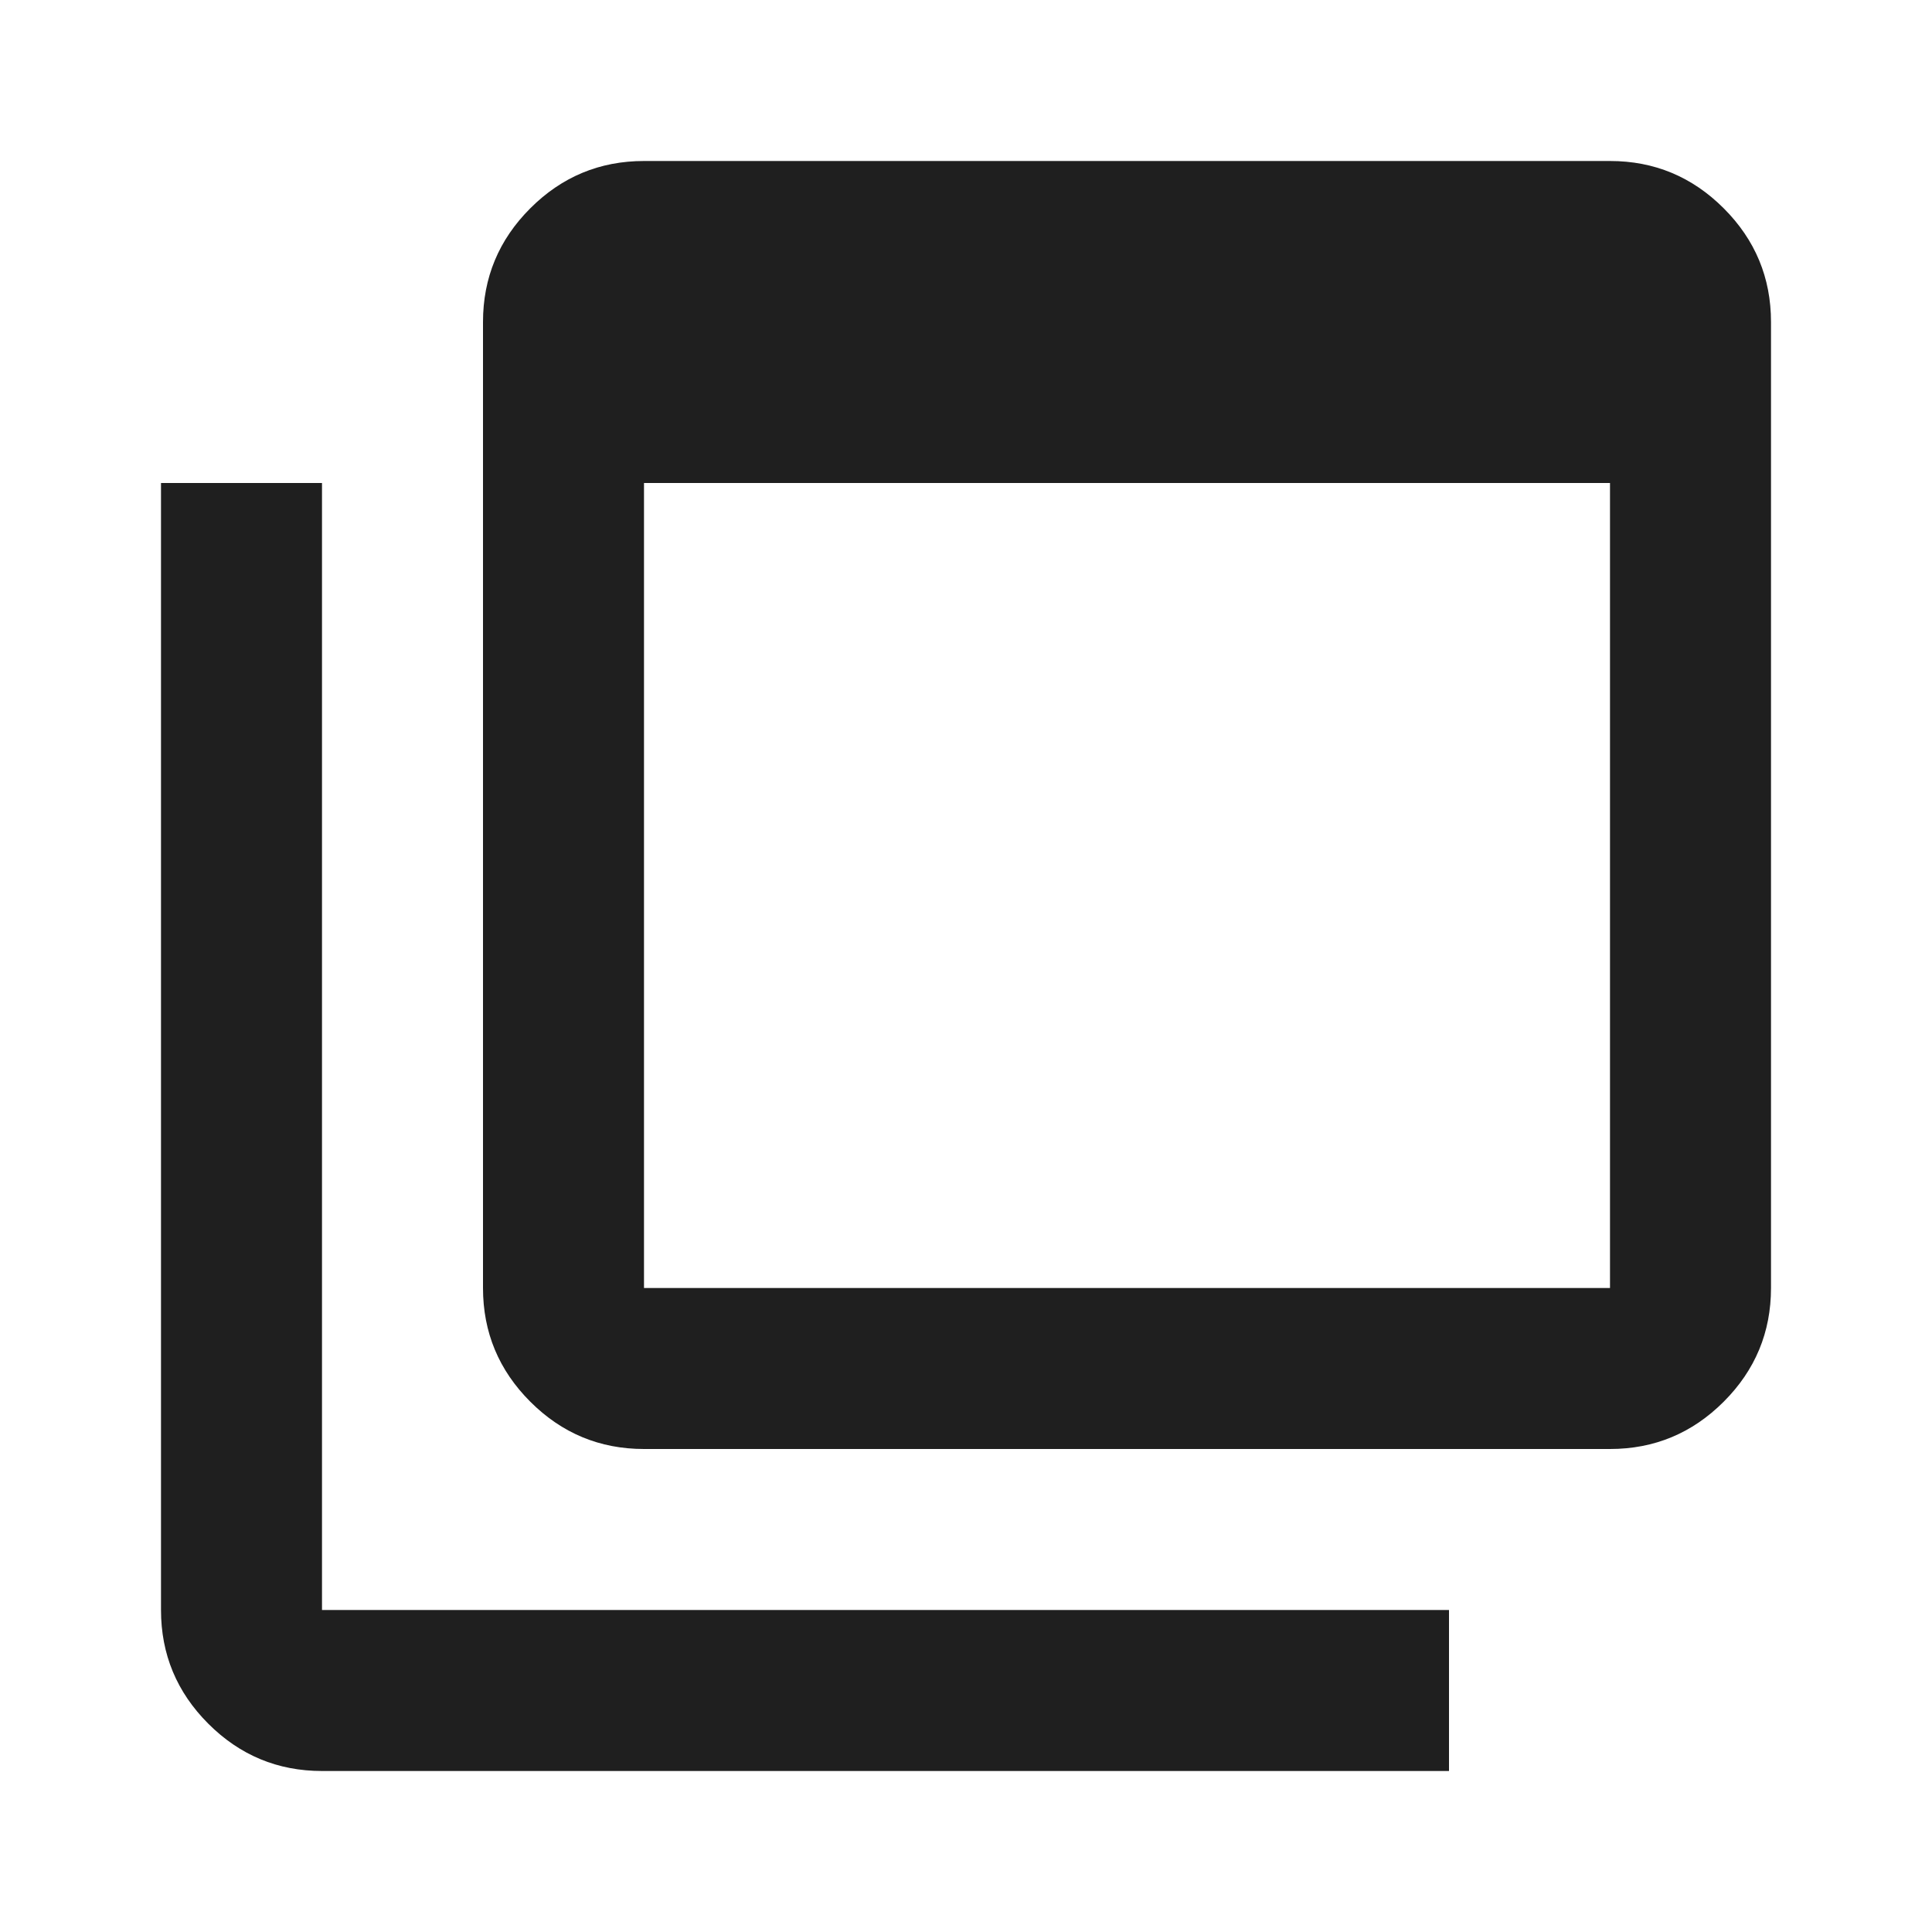
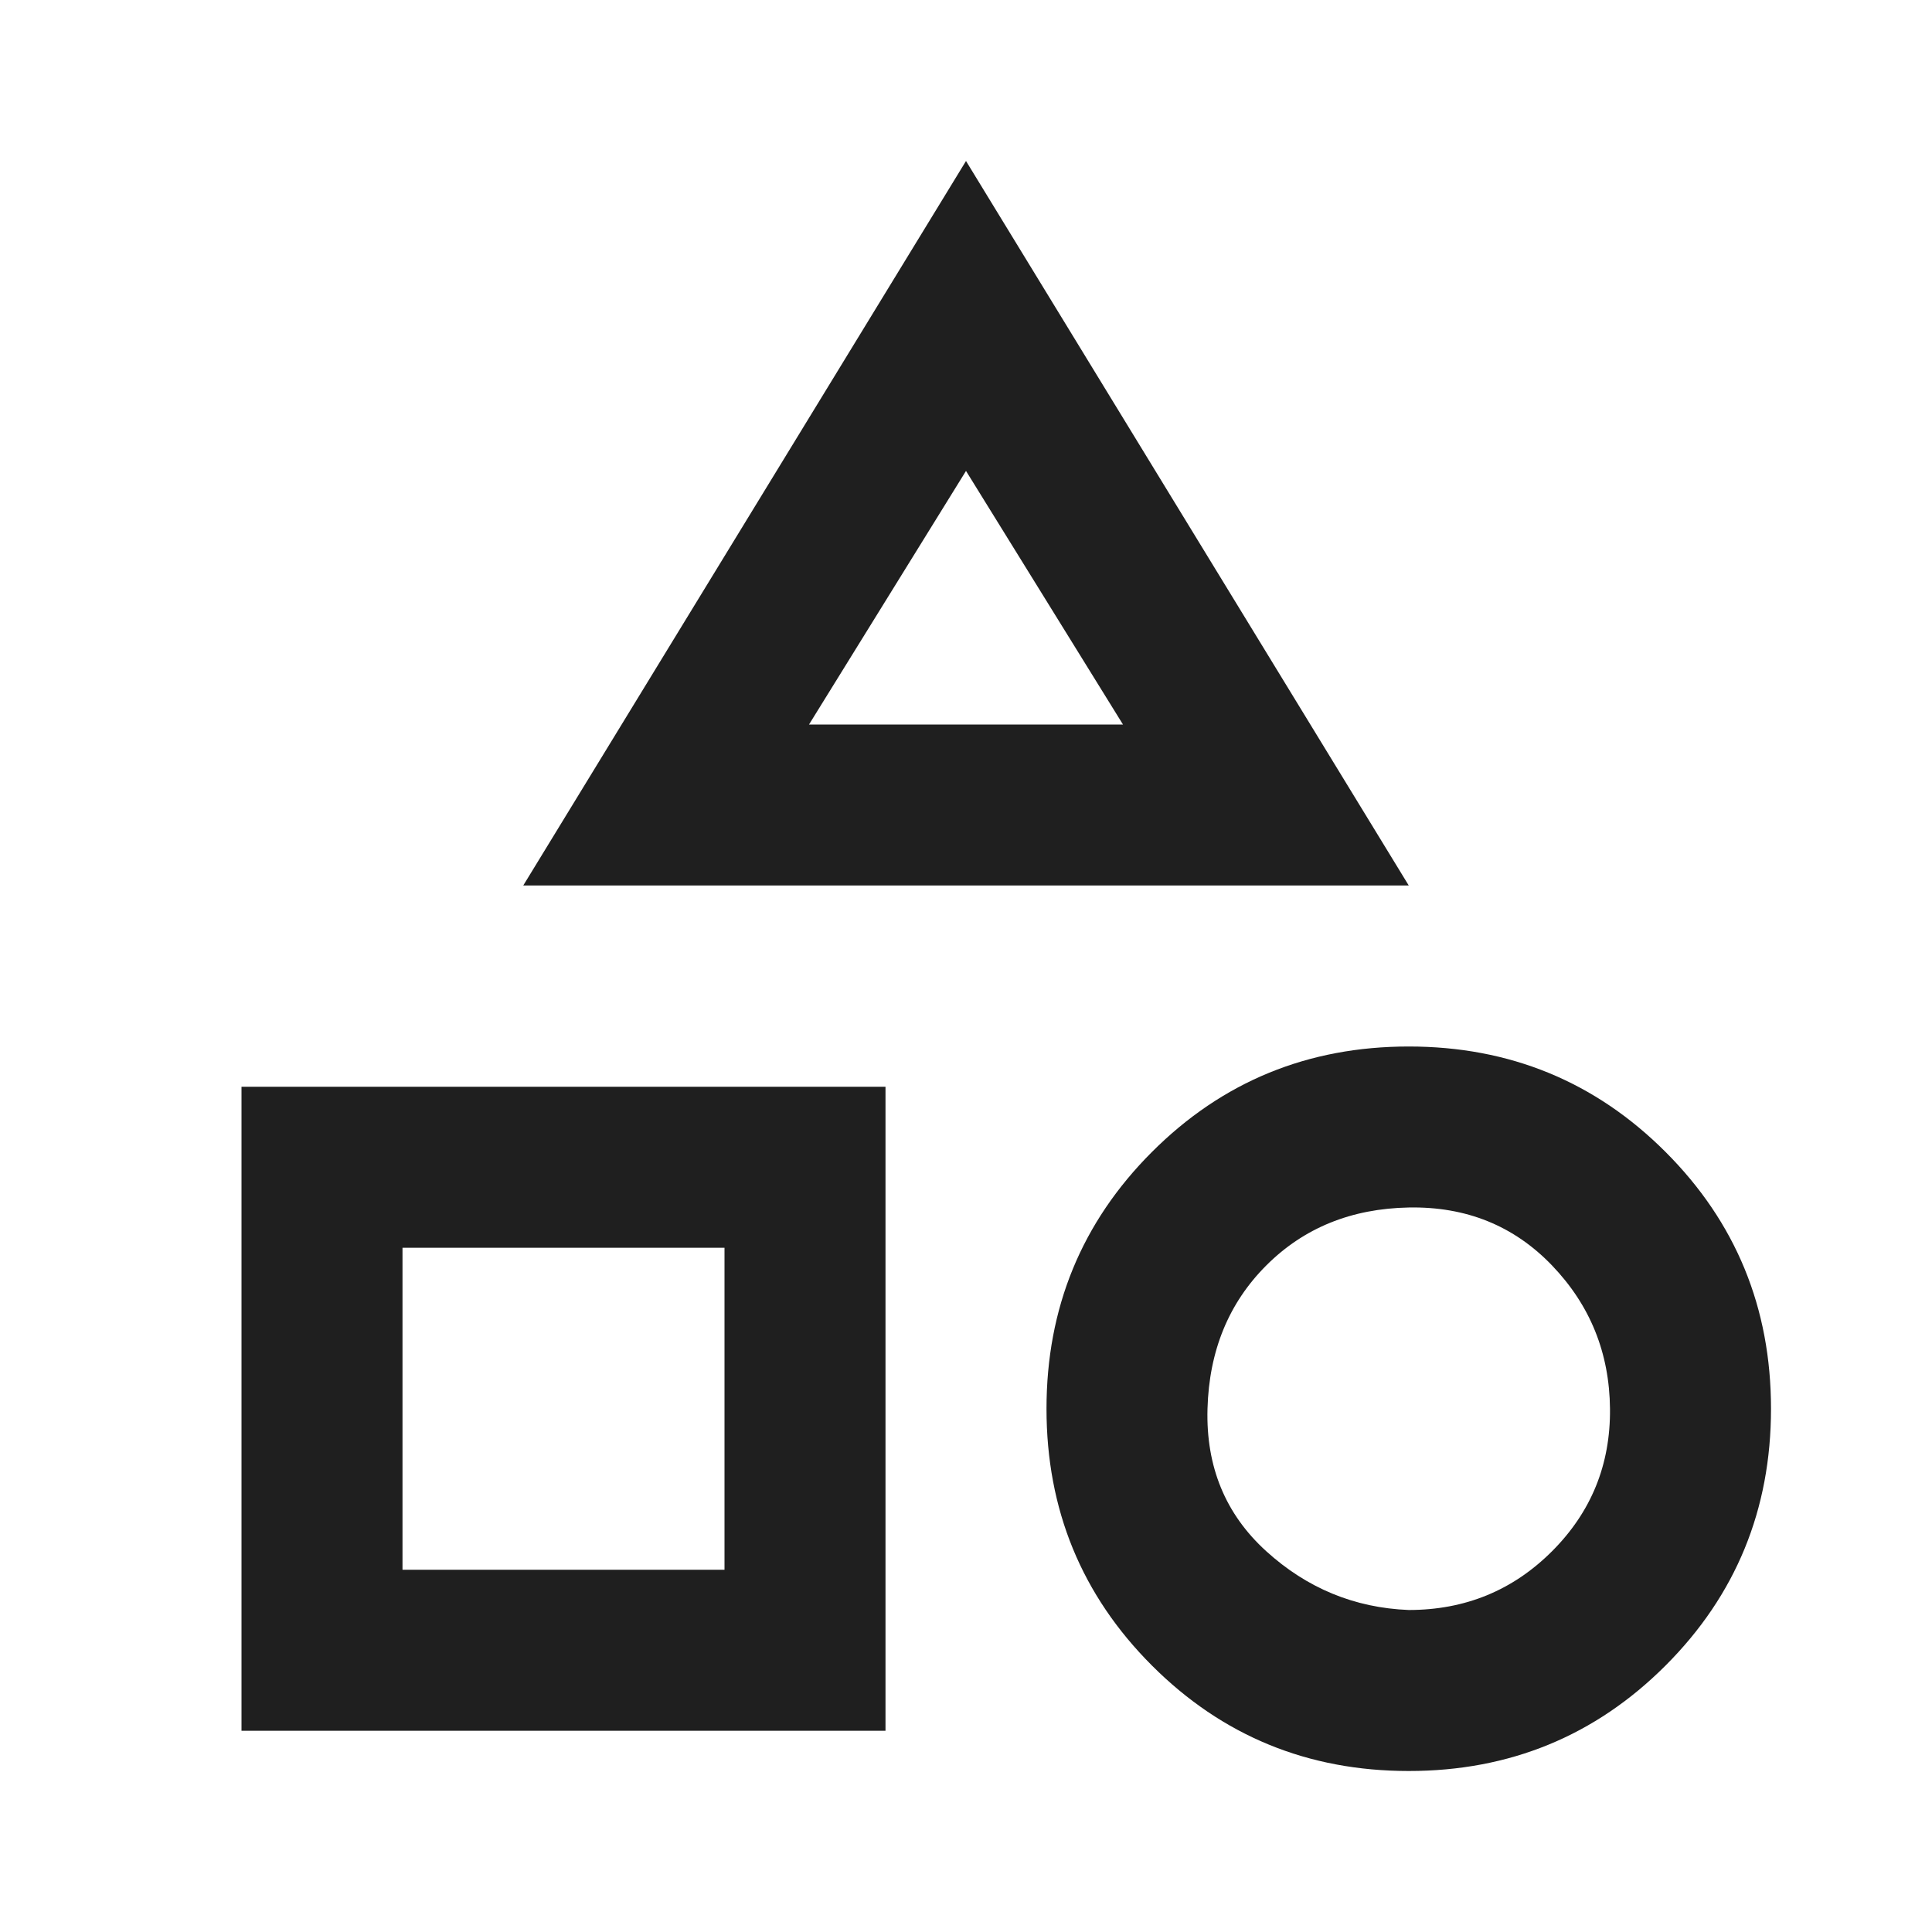
- <svg xmlns="http://www.w3.org/2000/svg" height="24px" viewBox="0 -960 960 960" width="24px" fill="#1f1f1f">
-   <path d="M320-320h480v-400H320v400Zm0 80q-33 0-56.5-23.5T240-320v-480q0-33 23.5-56.5T320-880h480q33 0 56.5 23.5T880-800v480q0 33-23.5 56.5T800-240H320ZM160-80q-33 0-56.5-23.5T80-160v-560h80v560h560v80H160Zm160-720v480-480Z" />
+ <svg xmlns="http://www.w3.org/2000/svg" viewBox="0 0 24 24" height="24px" width="24px" fill="#1f1f1f">
+   <path d="M6.5,11L12,2l5.5,9H6.5Zm11,11q-1.88,0-3.19-1.31T13,17.5t1.31-3.19T17.5,13t3.19,1.31T22,17.5t-1.31,3.19T17.5,22ZM3,21.5v-8h8v8H3ZM17.5,20q1.05,0 1.78-0.73T20,17.5t-0.72-1.78T17.5,15t-1.77,0.72T15,17.5t0.73,1.77T17.5,20ZM5,19.5H9v-4H5v4ZM10.05,9h3.9L12,5.85L10.05,9ZM12,9ZM9,15.5Zm8.5,2Z" />
</svg>
